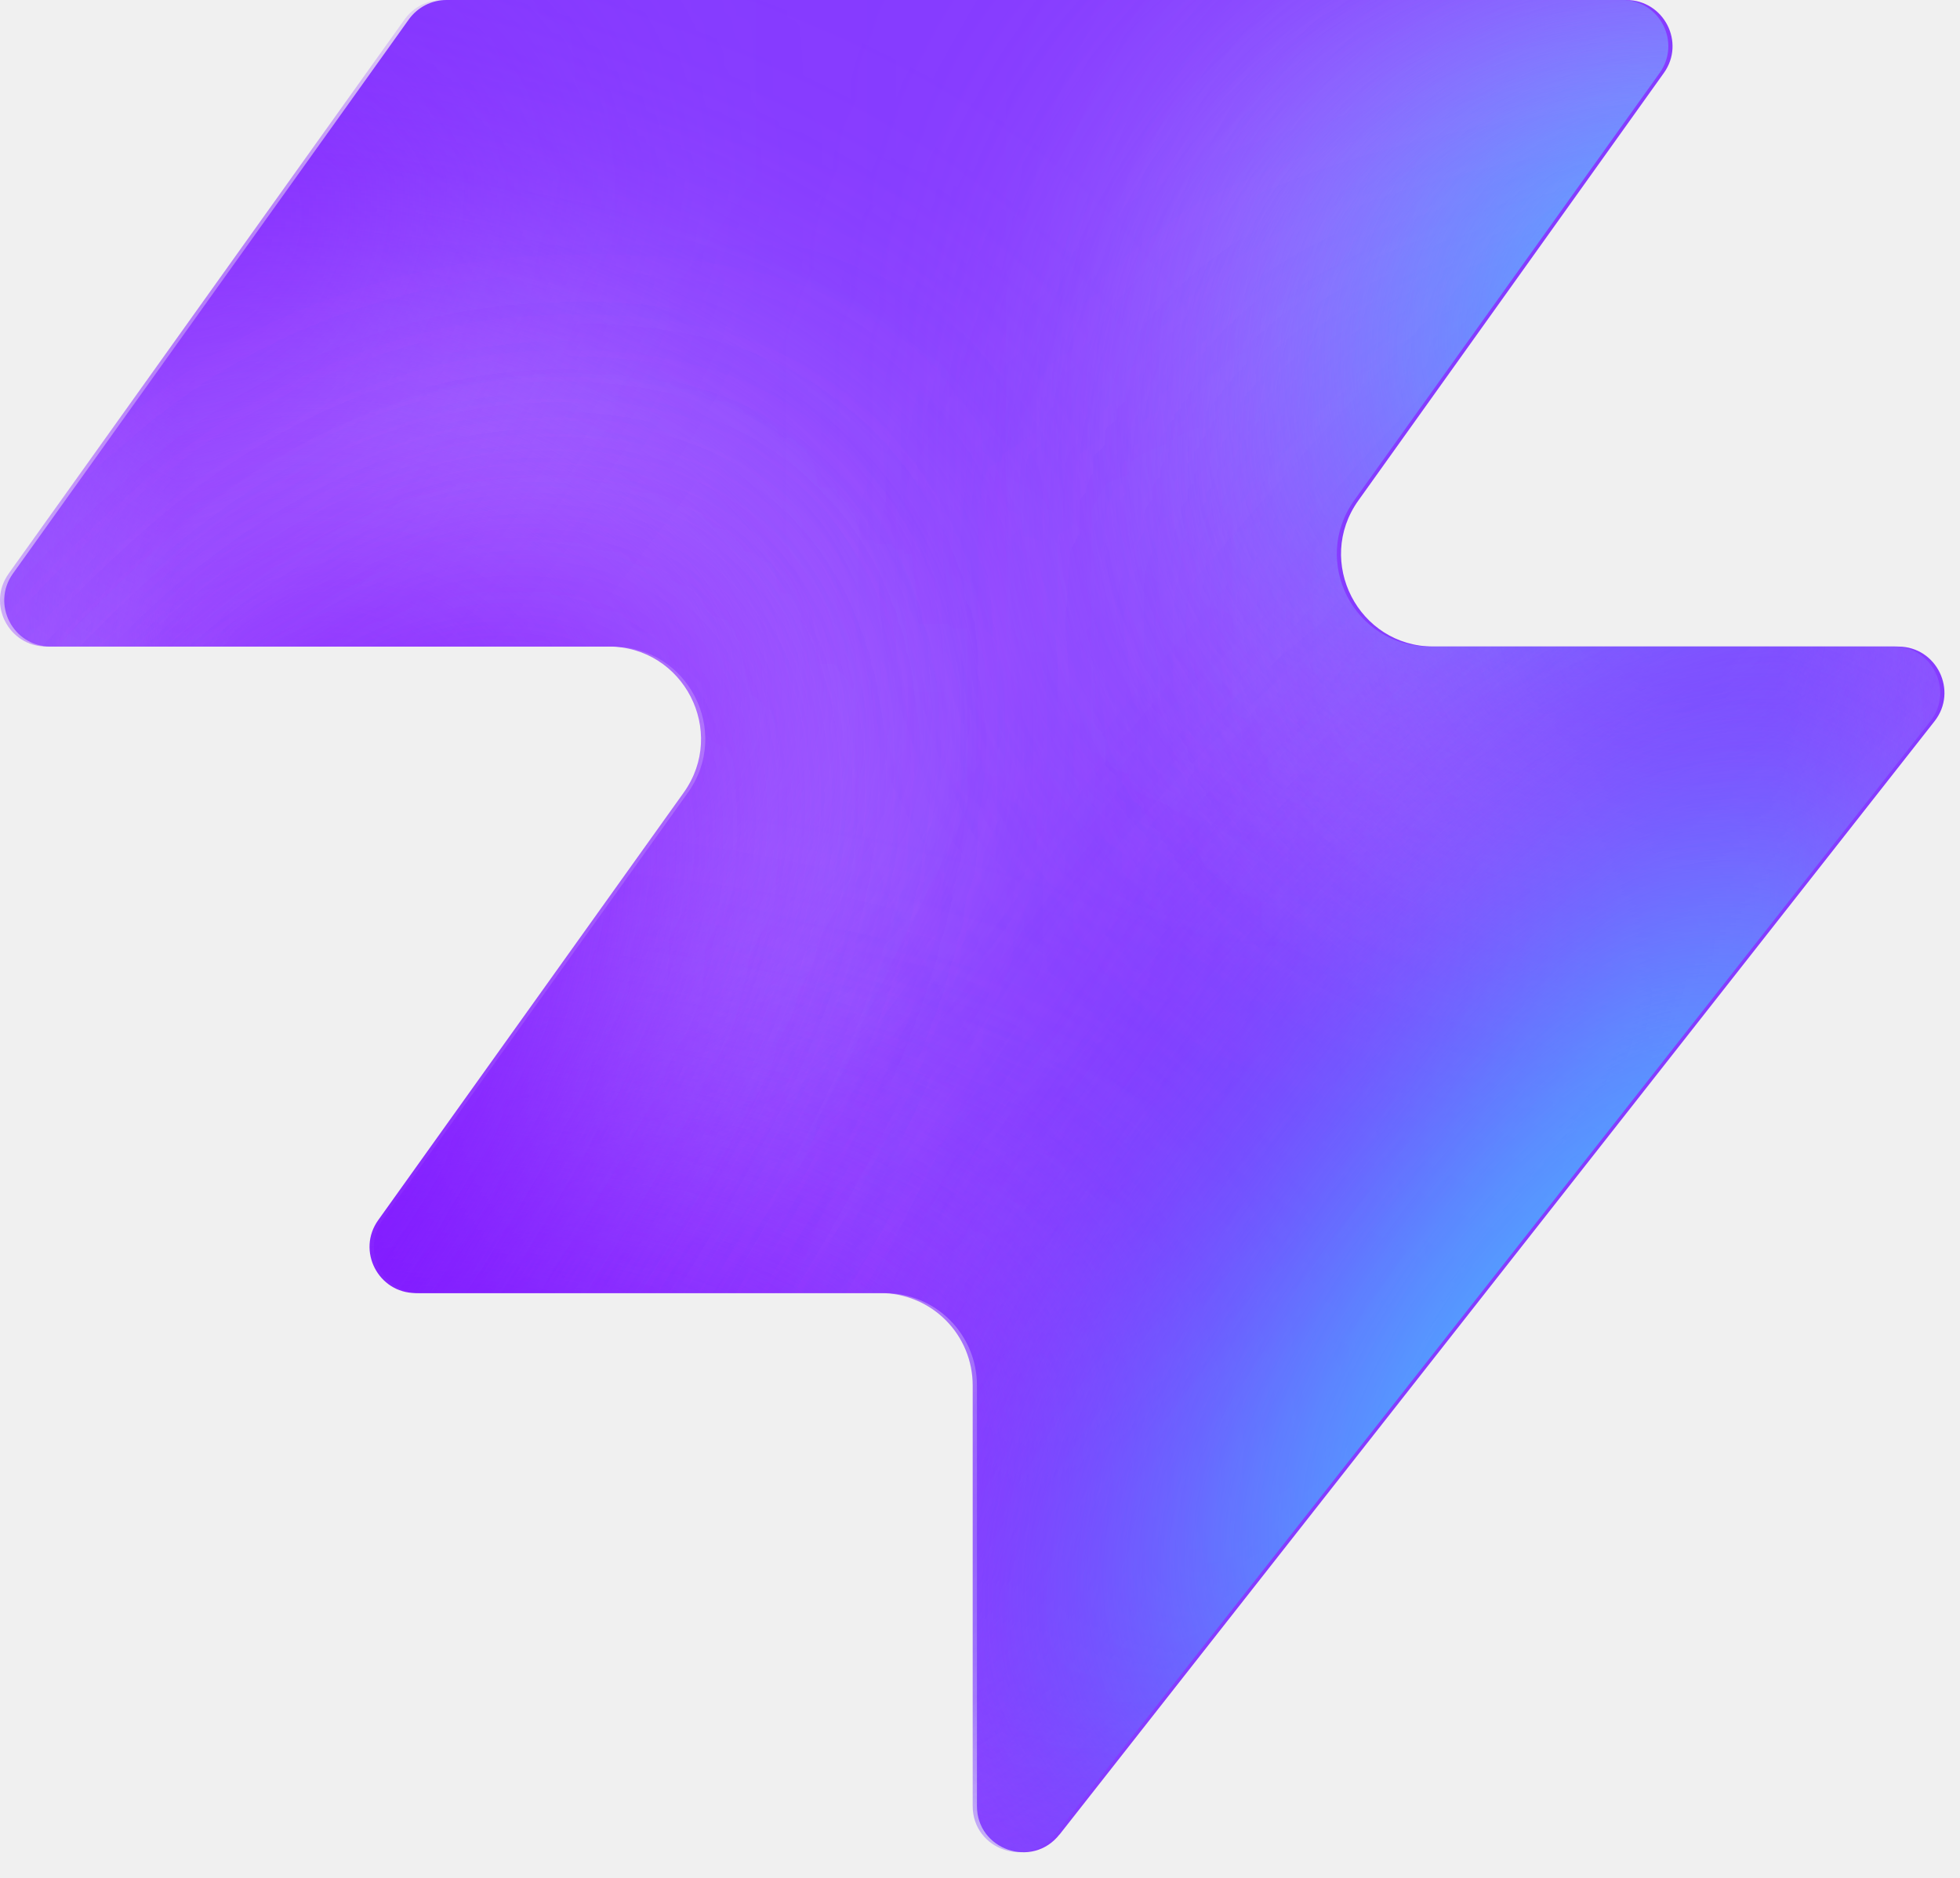
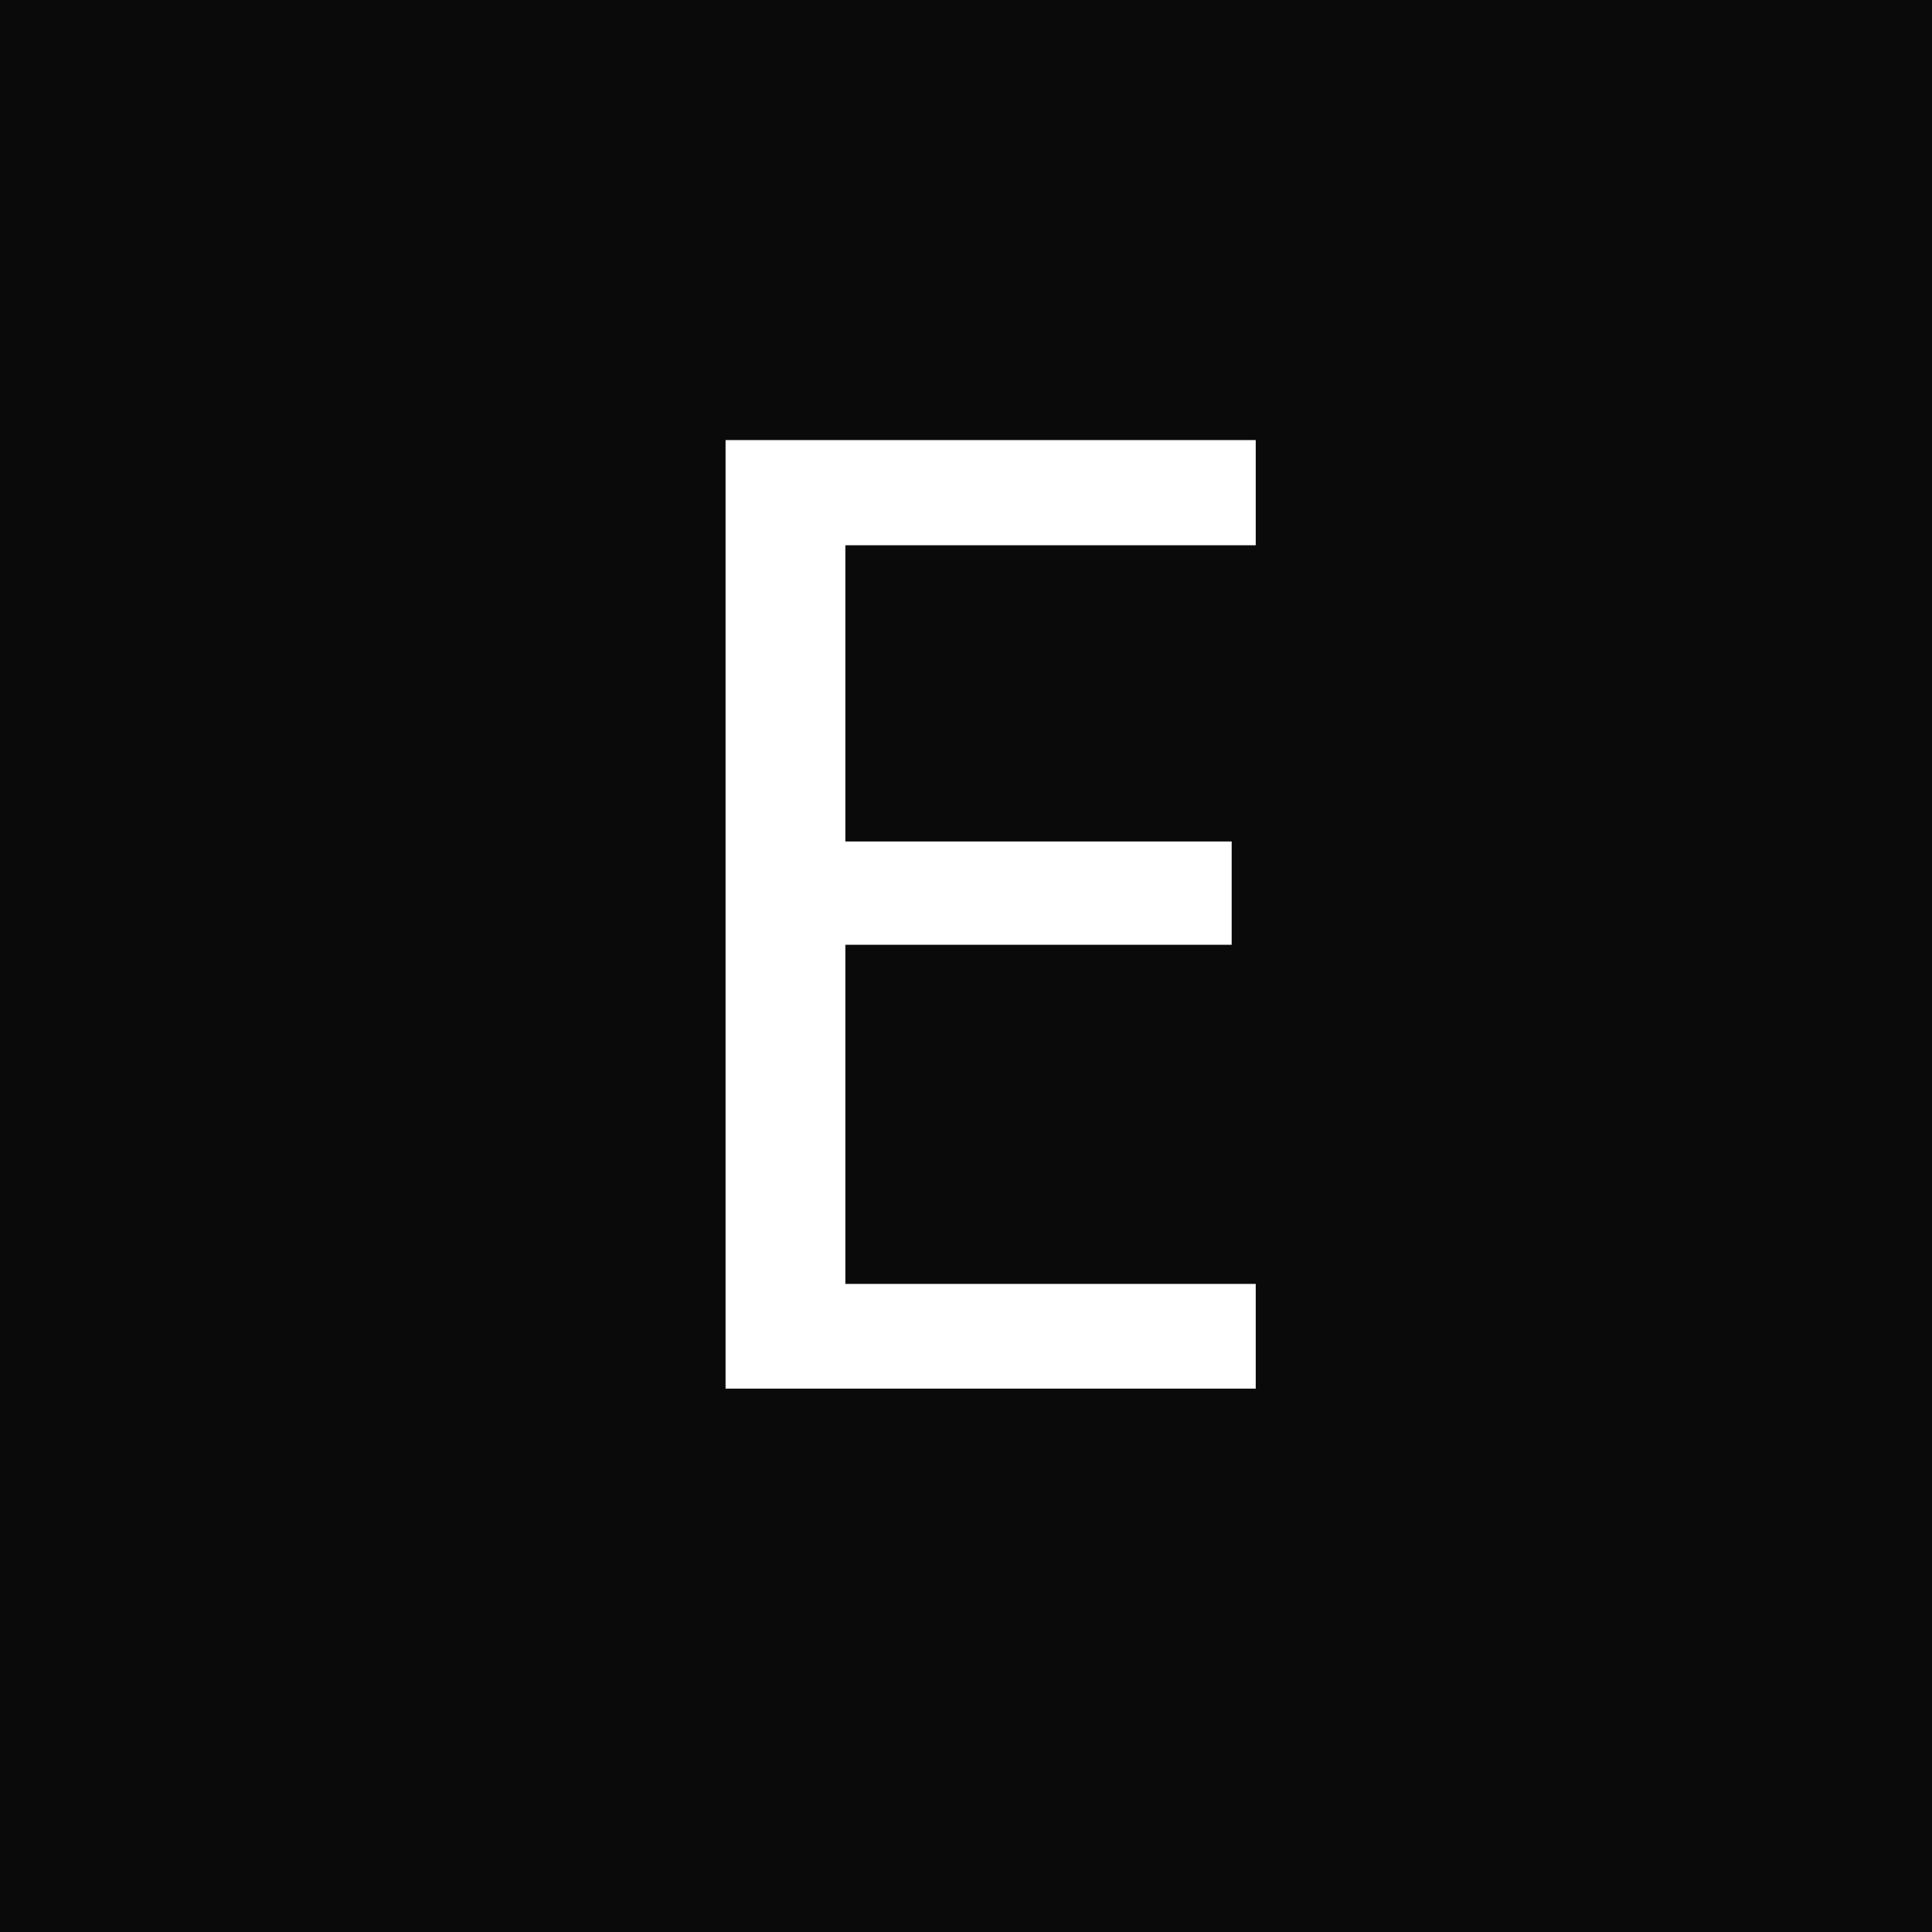
- <svg xmlns="http://www.w3.org/2000/svg" width="48" height="46" fill="none" viewBox="0 0 48 46">
-   <path fill="#863bff" d="M25.946 44.938c-.664.845-2.021.375-2.021-.698V33.937a2.26 2.26 0 0 0-2.262-2.262H10.287c-.92 0-1.456-1.04-.92-1.788l7.48-10.471c1.07-1.497 0-3.578-1.842-3.578H1.237c-.92 0-1.456-1.04-.92-1.788L10.013.474c.214-.297.556-.474.92-.474h28.894c.92 0 1.456 1.04.92 1.788l-7.48 10.471c-1.07 1.498 0 3.579 1.842 3.579h11.377c.943 0 1.473 1.088.89 1.83L25.947 44.94z" style="fill:#863bff;fill:color(display-p3 .525 .23 1);fill-opacity:1" />
-   <mask id="a" width="48" height="46" x="0" y="0" maskUnits="userSpaceOnUse" style="mask-type:alpha">
-     <path fill="#000" d="M25.842 44.938c-.664.844-2.021.375-2.021-.698V33.937a2.26 2.26 0 0 0-2.262-2.262H10.183c-.92 0-1.456-1.04-.92-1.788l7.48-10.471c1.07-1.498 0-3.579-1.842-3.579H1.133c-.92 0-1.456-1.04-.92-1.787L9.91.473c.214-.297.556-.474.92-.474h28.894c.92 0 1.456 1.04.92 1.788l-7.48 10.471c-1.07 1.498 0 3.578 1.842 3.578h11.377c.943 0 1.473 1.088.89 1.832L25.843 44.94z" style="fill:#000;fill-opacity:1" />
-   </mask>
-   <g mask="url(#a)">
-     <g filter="url(#b)">
-       <ellipse cx="5.508" cy="14.704" fill="#ede6ff" rx="5.508" ry="14.704" style="fill:#ede6ff;fill:color(display-p3 .927 .903 1);fill-opacity:1" transform="matrix(.00324 1 1 -.00324 -4.47 31.516)" />
-     </g>
-     <g filter="url(#c)">
-       <ellipse cx="10.399" cy="29.851" fill="#ede6ff" rx="10.399" ry="29.851" style="fill:#ede6ff;fill:color(display-p3 .927 .903 1);fill-opacity:1" transform="matrix(.00324 1 1 -.00324 -39.328 7.883)" />
-     </g>
-     <g filter="url(#d)">
-       <ellipse cx="5.508" cy="30.487" fill="#7e14ff" rx="5.508" ry="30.487" style="fill:#7e14ff;fill:color(display-p3 .492 .077 1);fill-opacity:1" transform="rotate(89.814 -25.913 -14.639)scale(1 -1)" />
-     </g>
-     <g filter="url(#e)">
-       <ellipse cx="5.508" cy="30.599" fill="#7e14ff" rx="5.508" ry="30.599" style="fill:#7e14ff;fill:color(display-p3 .492 .077 1);fill-opacity:1" transform="rotate(89.814 -32.644 -3.334)scale(1 -1)" />
-     </g>
-     <g filter="url(#f)">
-       <ellipse cx="5.508" cy="30.599" fill="#7e14ff" rx="5.508" ry="30.599" style="fill:#7e14ff;fill:color(display-p3 .492 .077 1);fill-opacity:1" transform="matrix(.00324 1 1 -.00324 -34.34 30.47)" />
-     </g>
-     <g filter="url(#g)">
-       <ellipse cx="14.072" cy="22.078" fill="#ede6ff" rx="14.072" ry="22.078" style="fill:#ede6ff;fill:color(display-p3 .927 .903 1);fill-opacity:1" transform="rotate(93.35 24.506 48.493)scale(-1 1)" />
-     </g>
-     <g filter="url(#h)">
-       <ellipse cx="3.47" cy="21.501" fill="#7e14ff" rx="3.47" ry="21.501" style="fill:#7e14ff;fill:color(display-p3 .492 .077 1);fill-opacity:1" transform="rotate(89.009 28.708 47.59)scale(-1 1)" />
-     </g>
-     <g filter="url(#i)">
-       <ellipse cx="3.47" cy="21.501" fill="#7e14ff" rx="3.47" ry="21.501" style="fill:#7e14ff;fill:color(display-p3 .492 .077 1);fill-opacity:1" transform="rotate(89.009 28.708 47.59)scale(-1 1)" />
-     </g>
-     <g filter="url(#j)">
-       <ellipse cx=".387" cy="8.972" fill="#7e14ff" rx="4.407" ry="29.108" style="fill:#7e14ff;fill:color(display-p3 .492 .077 1);fill-opacity:1" transform="rotate(39.51 .387 8.972)" />
-     </g>
-     <g filter="url(#k)">
-       <ellipse cx="47.523" cy="-6.092" fill="#7e14ff" rx="4.407" ry="29.108" style="fill:#7e14ff;fill:color(display-p3 .492 .077 1);fill-opacity:1" transform="rotate(37.892 47.523 -6.092)" />
-     </g>
-     <g filter="url(#l)">
-       <ellipse cx="41.412" cy="6.333" fill="#47bfff" rx="5.971" ry="9.665" style="fill:#47bfff;fill:color(display-p3 .28 .748 1);fill-opacity:1" transform="rotate(37.892 41.412 6.333)" />
-     </g>
-     <g filter="url(#m)">
-       <ellipse cx="-1.879" cy="38.332" fill="#7e14ff" rx="4.407" ry="29.108" style="fill:#7e14ff;fill:color(display-p3 .492 .077 1);fill-opacity:1" transform="rotate(37.892 -1.88 38.332)" />
-     </g>
-     <g filter="url(#n)">
-       <ellipse cx="-1.879" cy="38.332" fill="#7e14ff" rx="4.407" ry="29.108" style="fill:#7e14ff;fill:color(display-p3 .492 .077 1);fill-opacity:1" transform="rotate(37.892 -1.88 38.332)" />
-     </g>
-     <g filter="url(#o)">
-       <ellipse cx="35.651" cy="29.907" fill="#7e14ff" rx="4.407" ry="29.108" style="fill:#7e14ff;fill:color(display-p3 .492 .077 1);fill-opacity:1" transform="rotate(37.892 35.651 29.907)" />
-     </g>
-     <g filter="url(#p)">
-       <ellipse cx="38.418" cy="32.4" fill="#47bfff" rx="5.971" ry="15.297" style="fill:#47bfff;fill:color(display-p3 .28 .748 1);fill-opacity:1" transform="rotate(37.892 38.418 32.4)" />
-     </g>
-   </g>
-   <defs>
-     <filter id="b" width="60.045" height="41.654" x="-19.77" y="16.149" color-interpolation-filters="sRGB" filterUnits="userSpaceOnUse">
-       <feFlood flood-opacity="0" result="BackgroundImageFix" />
-       <feBlend in="SourceGraphic" in2="BackgroundImageFix" result="shape" />
-       <feGaussianBlur result="effect1_foregroundBlur_2002_17158" stdDeviation="7.659" />
-     </filter>
-     <filter id="c" width="90.34" height="51.437" x="-54.613" y="-7.533" color-interpolation-filters="sRGB" filterUnits="userSpaceOnUse">
-       <feFlood flood-opacity="0" result="BackgroundImageFix" />
-       <feBlend in="SourceGraphic" in2="BackgroundImageFix" result="shape" />
-       <feGaussianBlur result="effect1_foregroundBlur_2002_17158" stdDeviation="7.659" />
-     </filter>
-     <filter id="d" width="79.355" height="29.4" x="-49.64" y="2.03" color-interpolation-filters="sRGB" filterUnits="userSpaceOnUse">
-       <feFlood flood-opacity="0" result="BackgroundImageFix" />
-       <feBlend in="SourceGraphic" in2="BackgroundImageFix" result="shape" />
-       <feGaussianBlur result="effect1_foregroundBlur_2002_17158" stdDeviation="4.596" />
-     </filter>
-     <filter id="e" width="79.579" height="29.4" x="-45.045" y="20.029" color-interpolation-filters="sRGB" filterUnits="userSpaceOnUse">
-       <feFlood flood-opacity="0" result="BackgroundImageFix" />
-       <feBlend in="SourceGraphic" in2="BackgroundImageFix" result="shape" />
-       <feGaussianBlur result="effect1_foregroundBlur_2002_17158" stdDeviation="4.596" />
-     </filter>
-     <filter id="f" width="79.579" height="29.4" x="-43.513" y="21.178" color-interpolation-filters="sRGB" filterUnits="userSpaceOnUse">
-       <feFlood flood-opacity="0" result="BackgroundImageFix" />
-       <feBlend in="SourceGraphic" in2="BackgroundImageFix" result="shape" />
-       <feGaussianBlur result="effect1_foregroundBlur_2002_17158" stdDeviation="4.596" />
-     </filter>
-     <filter id="g" width="74.749" height="58.852" x="15.756" y="-17.901" color-interpolation-filters="sRGB" filterUnits="userSpaceOnUse">
-       <feFlood flood-opacity="0" result="BackgroundImageFix" />
-       <feBlend in="SourceGraphic" in2="BackgroundImageFix" result="shape" />
-       <feGaussianBlur result="effect1_foregroundBlur_2002_17158" stdDeviation="7.659" />
-     </filter>
-     <filter id="h" width="61.377" height="25.362" x="23.548" y="2.284" color-interpolation-filters="sRGB" filterUnits="userSpaceOnUse">
-       <feFlood flood-opacity="0" result="BackgroundImageFix" />
-       <feBlend in="SourceGraphic" in2="BackgroundImageFix" result="shape" />
-       <feGaussianBlur result="effect1_foregroundBlur_2002_17158" stdDeviation="4.596" />
-     </filter>
-     <filter id="i" width="61.377" height="25.362" x="23.548" y="2.284" color-interpolation-filters="sRGB" filterUnits="userSpaceOnUse">
-       <feFlood flood-opacity="0" result="BackgroundImageFix" />
-       <feBlend in="SourceGraphic" in2="BackgroundImageFix" result="shape" />
-       <feGaussianBlur result="effect1_foregroundBlur_2002_17158" stdDeviation="4.596" />
-     </filter>
-     <filter id="j" width="56.045" height="63.649" x="-27.636" y="-22.853" color-interpolation-filters="sRGB" filterUnits="userSpaceOnUse">
-       <feFlood flood-opacity="0" result="BackgroundImageFix" />
-       <feBlend in="SourceGraphic" in2="BackgroundImageFix" result="shape" />
-       <feGaussianBlur result="effect1_foregroundBlur_2002_17158" stdDeviation="4.596" />
-     </filter>
-     <filter id="k" width="54.814" height="64.646" x="20.116" y="-38.415" color-interpolation-filters="sRGB" filterUnits="userSpaceOnUse">
-       <feFlood flood-opacity="0" result="BackgroundImageFix" />
-       <feBlend in="SourceGraphic" in2="BackgroundImageFix" result="shape" />
-       <feGaussianBlur result="effect1_foregroundBlur_2002_17158" stdDeviation="4.596" />
-     </filter>
-     <filter id="l" width="33.541" height="35.313" x="24.641" y="-11.323" color-interpolation-filters="sRGB" filterUnits="userSpaceOnUse">
-       <feFlood flood-opacity="0" result="BackgroundImageFix" />
-       <feBlend in="SourceGraphic" in2="BackgroundImageFix" result="shape" />
-       <feGaussianBlur result="effect1_foregroundBlur_2002_17158" stdDeviation="4.596" />
-     </filter>
-     <filter id="m" width="54.814" height="64.646" x="-29.286" y="6.009" color-interpolation-filters="sRGB" filterUnits="userSpaceOnUse">
-       <feFlood flood-opacity="0" result="BackgroundImageFix" />
-       <feBlend in="SourceGraphic" in2="BackgroundImageFix" result="shape" />
-       <feGaussianBlur result="effect1_foregroundBlur_2002_17158" stdDeviation="4.596" />
-     </filter>
-     <filter id="n" width="54.814" height="64.646" x="-29.286" y="6.009" color-interpolation-filters="sRGB" filterUnits="userSpaceOnUse">
-       <feFlood flood-opacity="0" result="BackgroundImageFix" />
-       <feBlend in="SourceGraphic" in2="BackgroundImageFix" result="shape" />
-       <feGaussianBlur result="effect1_foregroundBlur_2002_17158" stdDeviation="4.596" />
-     </filter>
-     <filter id="o" width="54.814" height="64.646" x="8.244" y="-2.416" color-interpolation-filters="sRGB" filterUnits="userSpaceOnUse">
-       <feFlood flood-opacity="0" result="BackgroundImageFix" />
-       <feBlend in="SourceGraphic" in2="BackgroundImageFix" result="shape" />
-       <feGaussianBlur result="effect1_foregroundBlur_2002_17158" stdDeviation="4.596" />
-     </filter>
-     <filter id="p" width="39.409" height="43.623" x="18.713" y="10.588" color-interpolation-filters="sRGB" filterUnits="userSpaceOnUse">
-       <feFlood flood-opacity="0" result="BackgroundImageFix" />
-       <feBlend in="SourceGraphic" in2="BackgroundImageFix" result="shape" />
-       <feGaussianBlur result="effect1_foregroundBlur_2002_17158" stdDeviation="4.596" />
-     </filter>
-   </defs>
+ <svg xmlns="http://www.w3.org/2000/svg" viewBox="0 0 64 64" width="64" height="64">
+   <rect width="64" height="64" fill="#0a0a0a" />
+   <text x="32" y="46" text-anchor="middle" font-family="'Oswald', 'Arial Narrow', sans-serif" font-weight="500" font-size="44" fill="#ffffff" letter-spacing="1">E</text>
</svg>
